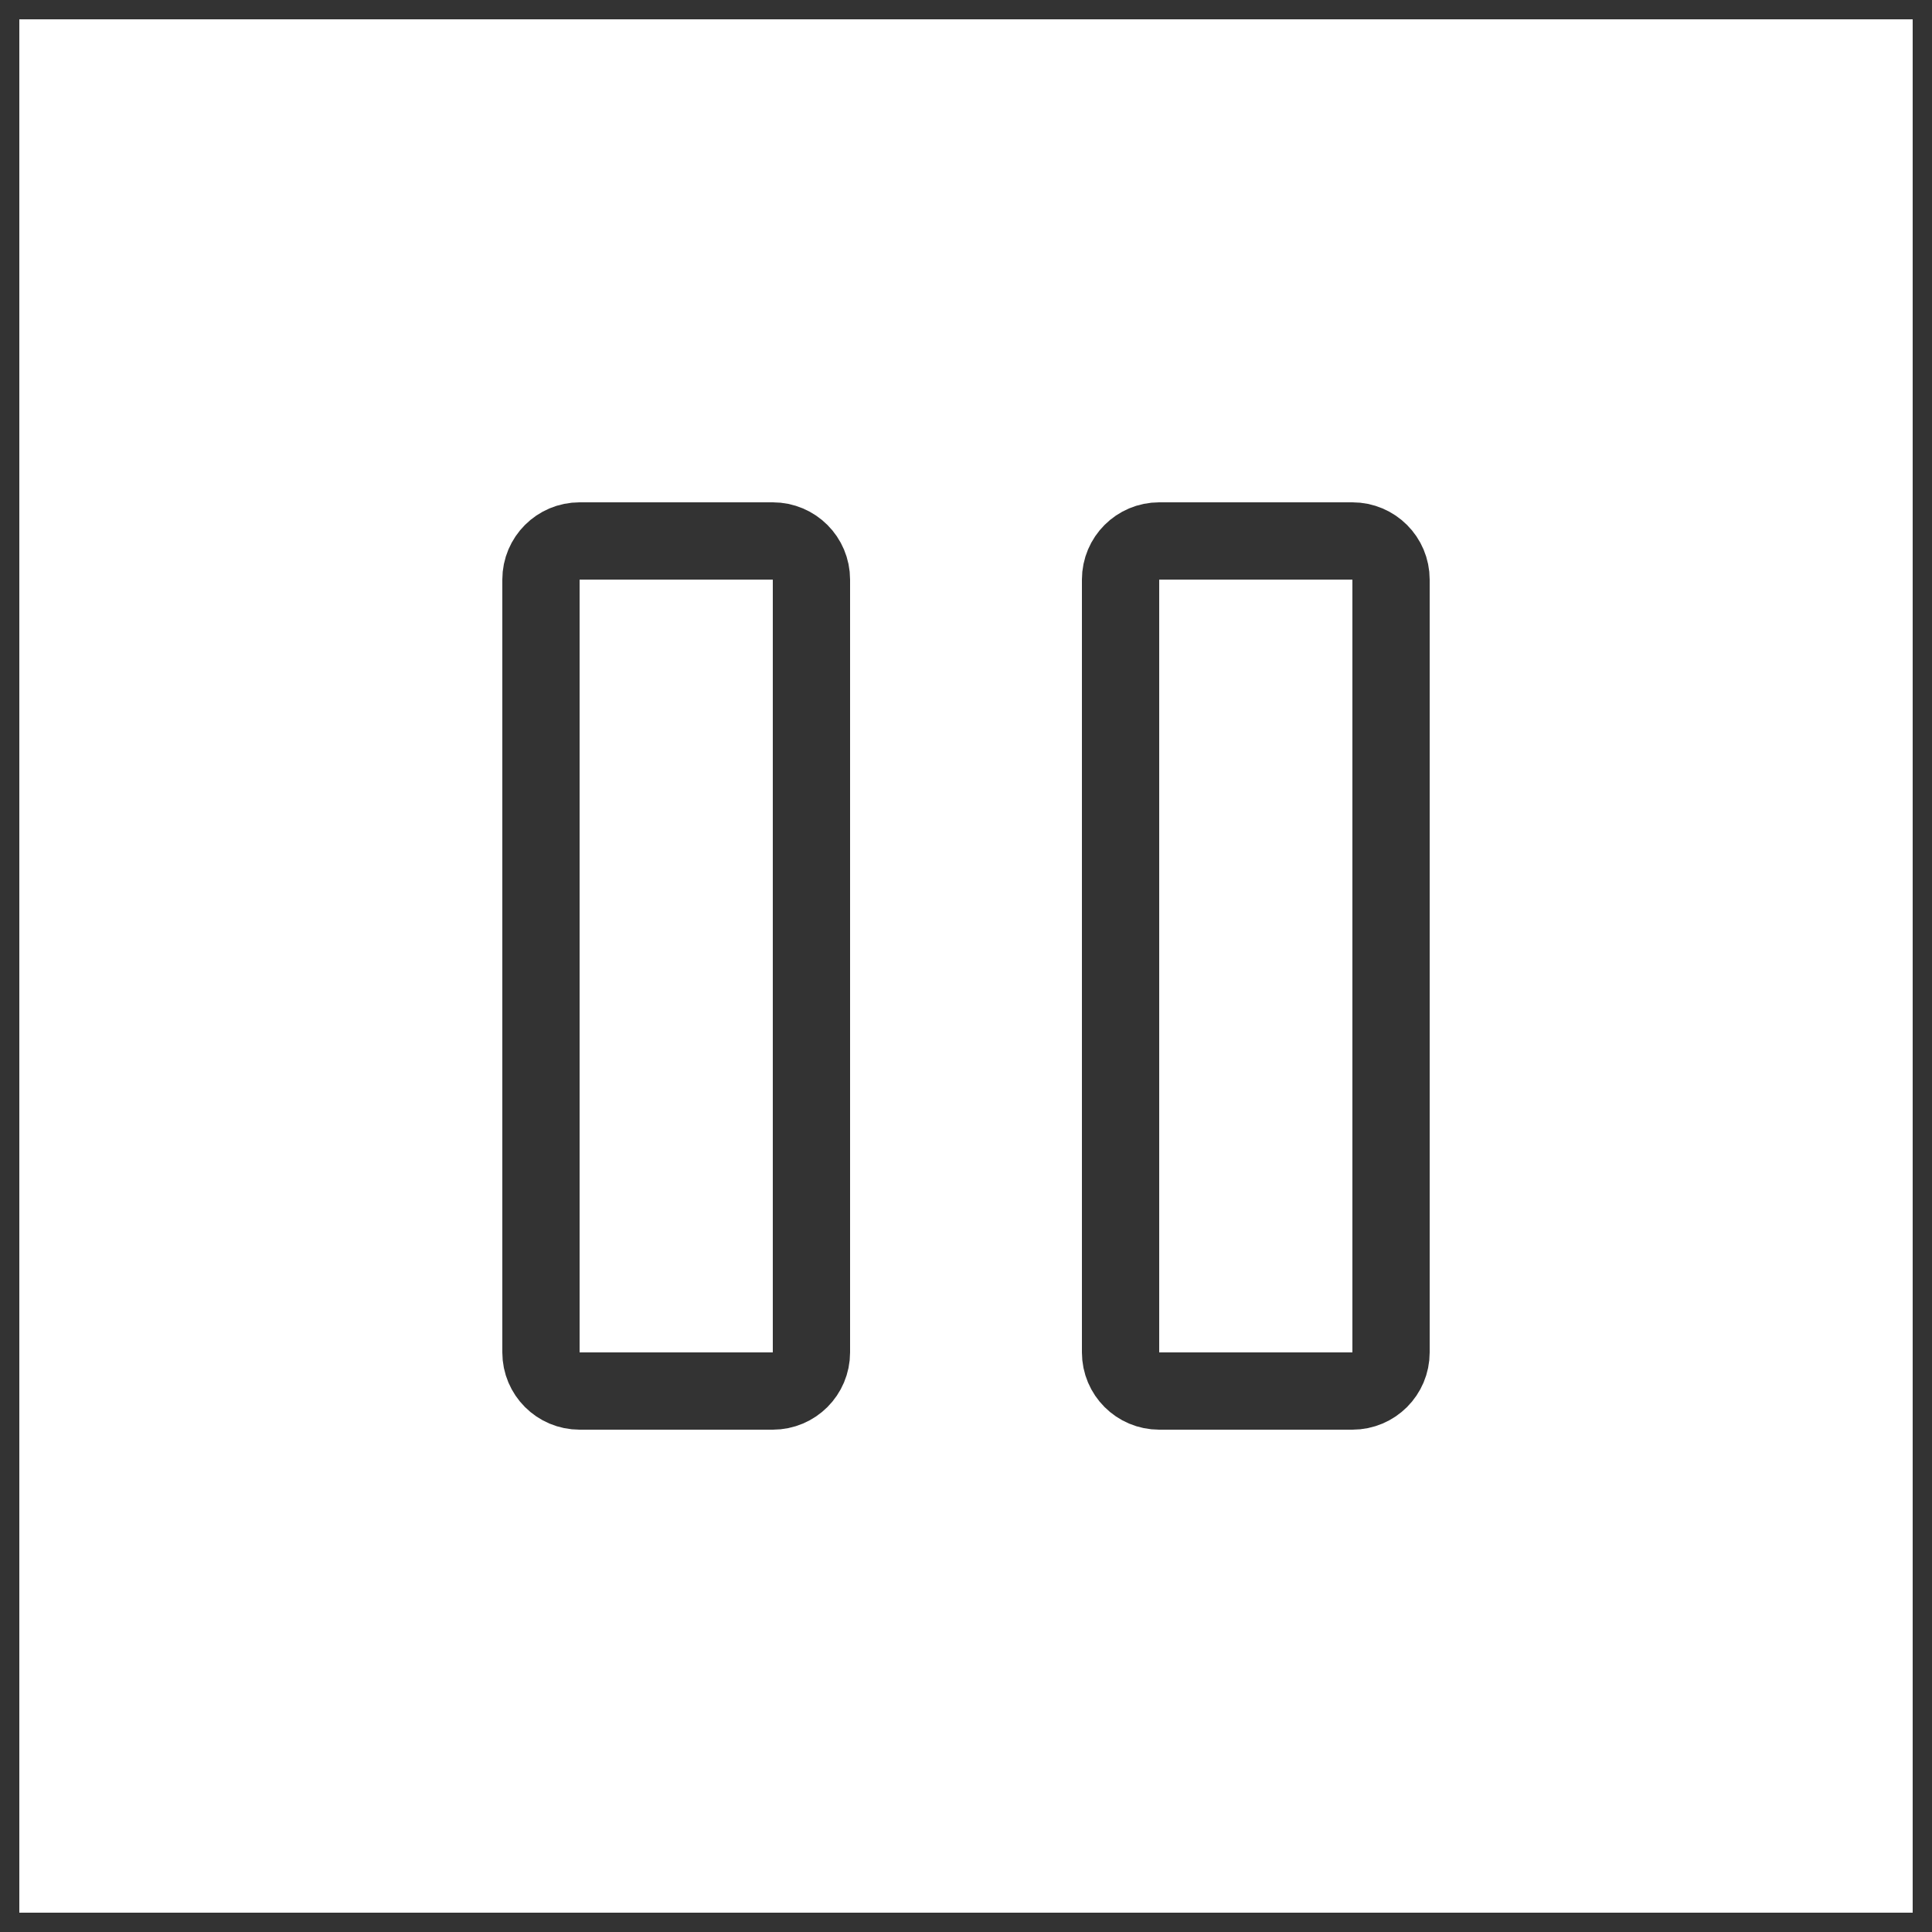
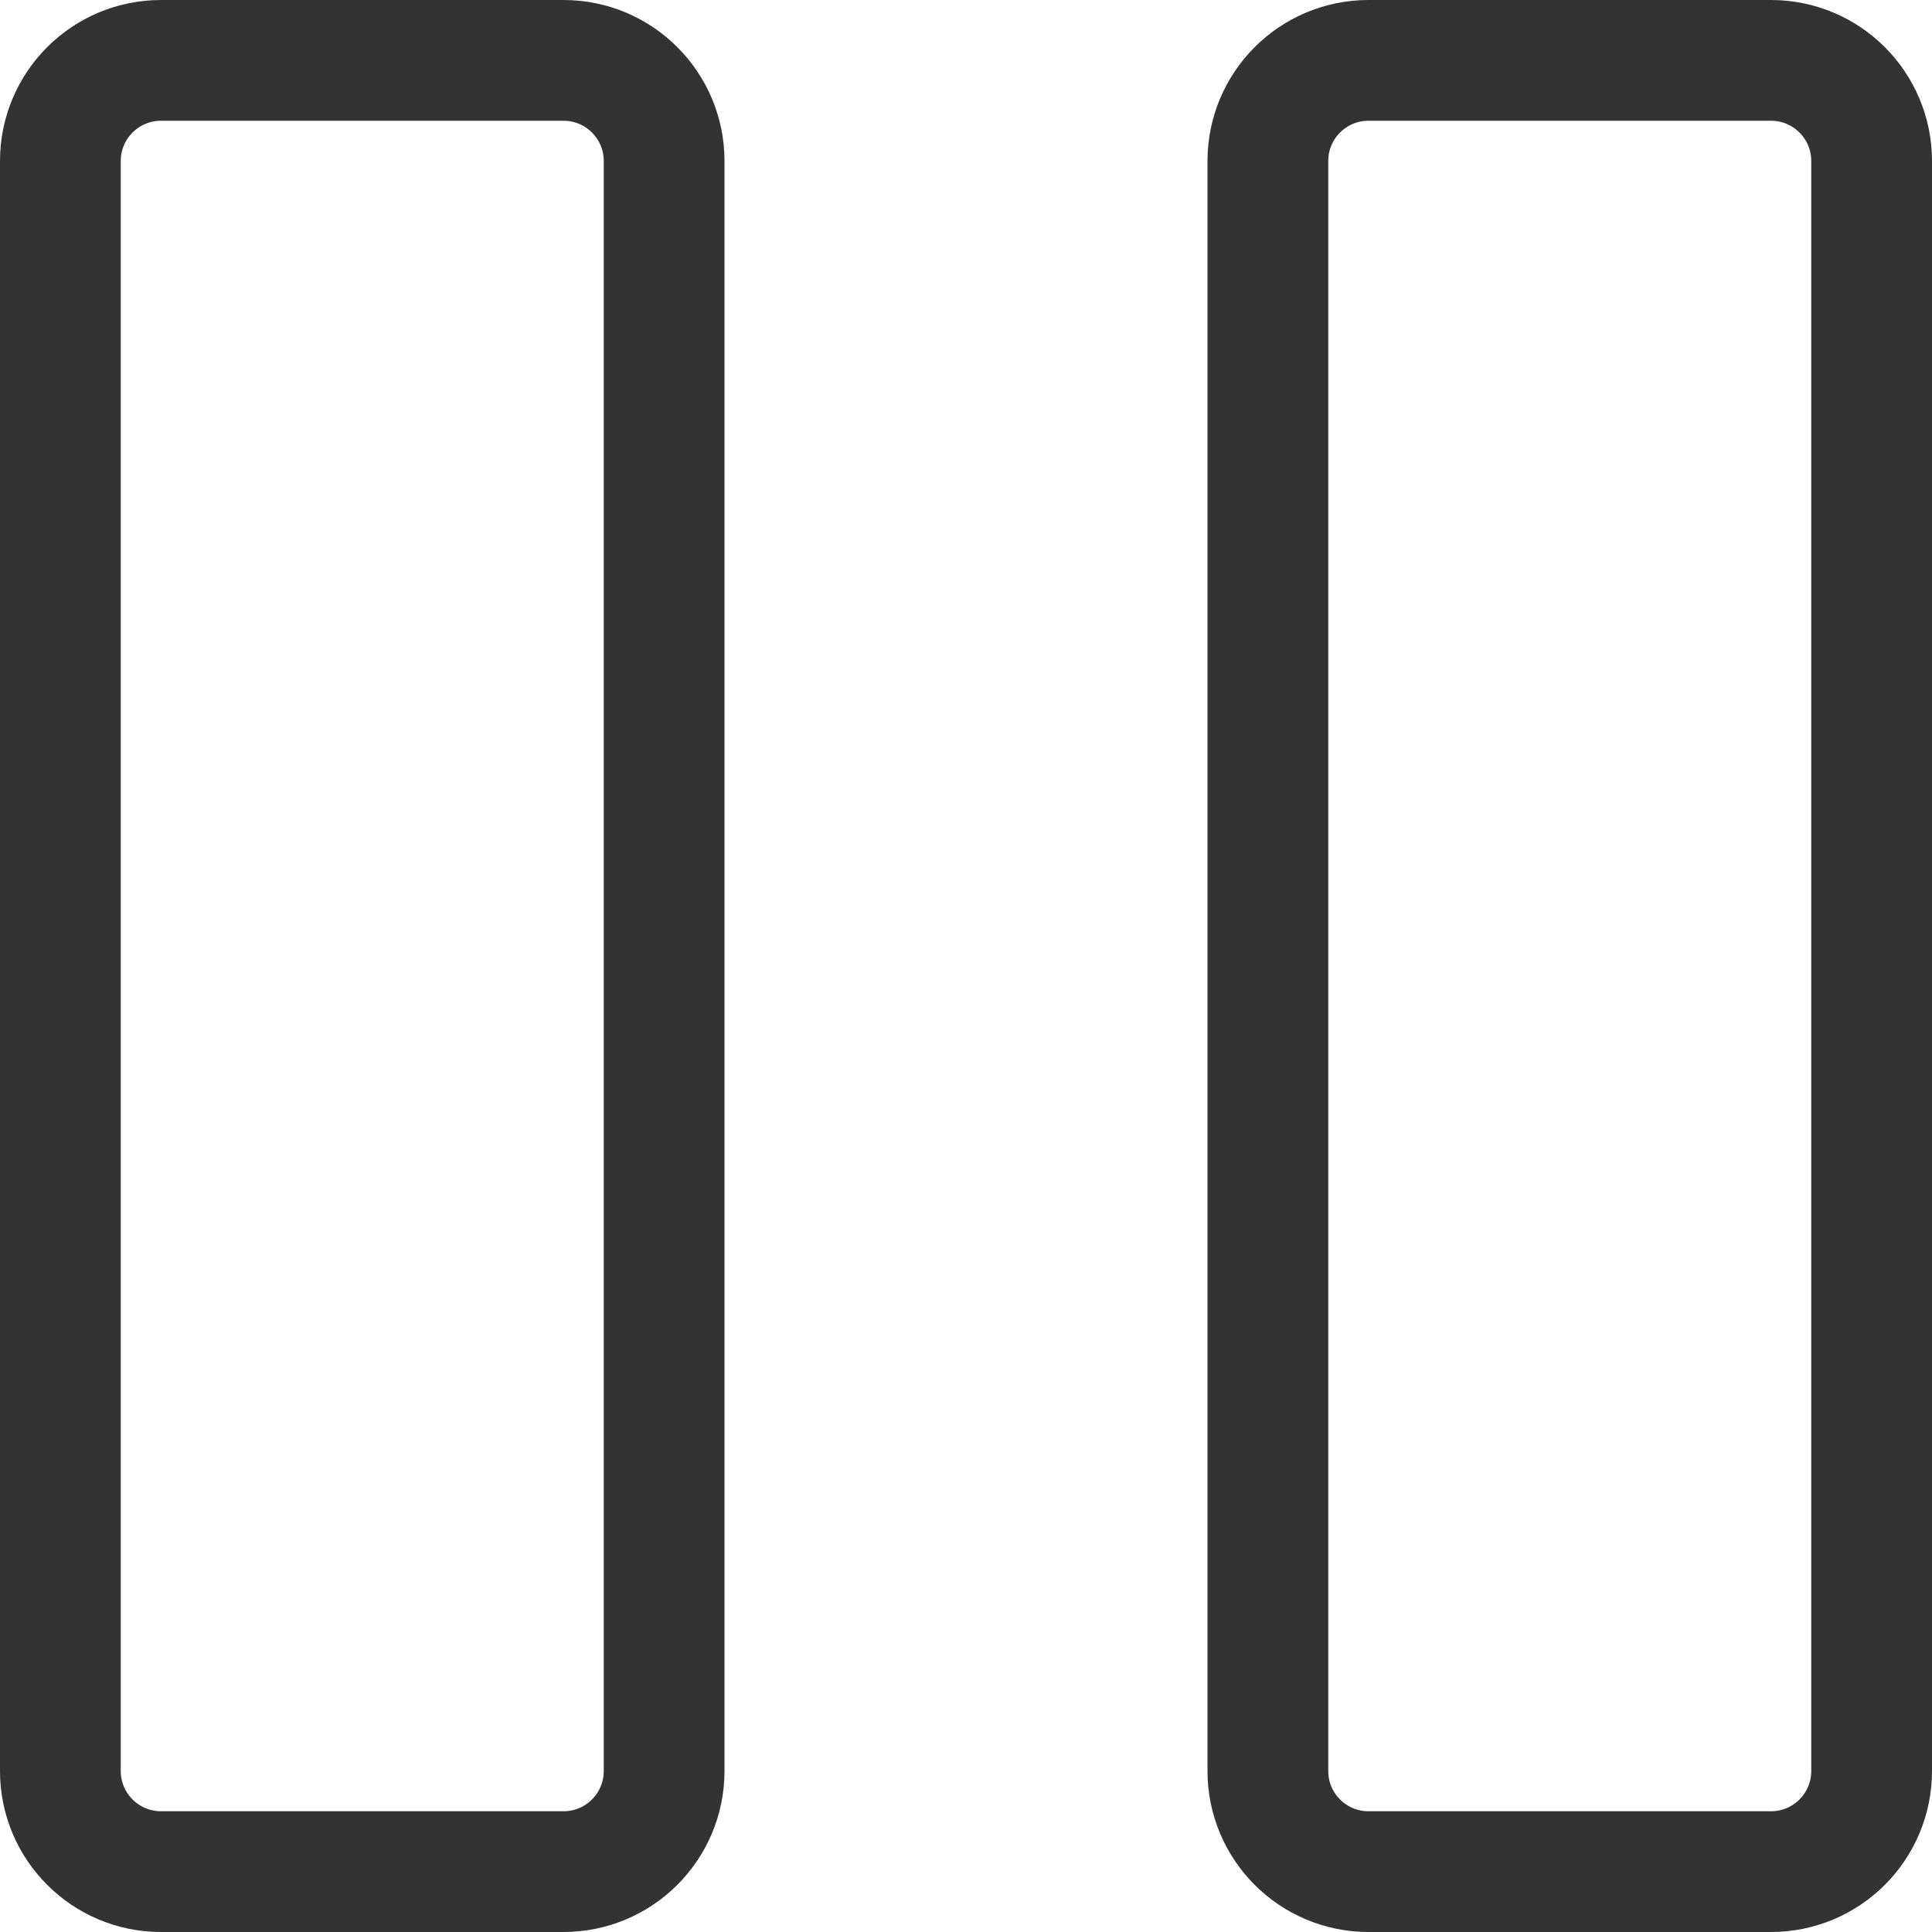
- <svg xmlns="http://www.w3.org/2000/svg" width="50" height="50" viewBox="0 0 50 50" fill="none">
-   <rect x="14" y="14" width="7" height="22" rx="1" stroke="#333333" stroke-width="2" />
-   <rect x="29" y="14" width="7" height="22" rx="1" stroke="#333333" stroke-width="2" />
-   <rect x="0.25" y="0.25" width="49.5" height="49.5" stroke="#333333" stroke-width="0.5" />
+ <svg xmlns="http://www.w3.org/2000/svg" width="24" height="24" viewBox="0 0 24 24" fill="none">
+   <rect x="0.75" y="0.75" width="7.5" height="22.5" rx="1.25" stroke="#333333" stroke-width="1.5" />
+   <rect x="15.75" y="0.75" width="7.5" height="22.5" rx="1.25" stroke="#333333" stroke-width="1.5" />
</svg>
